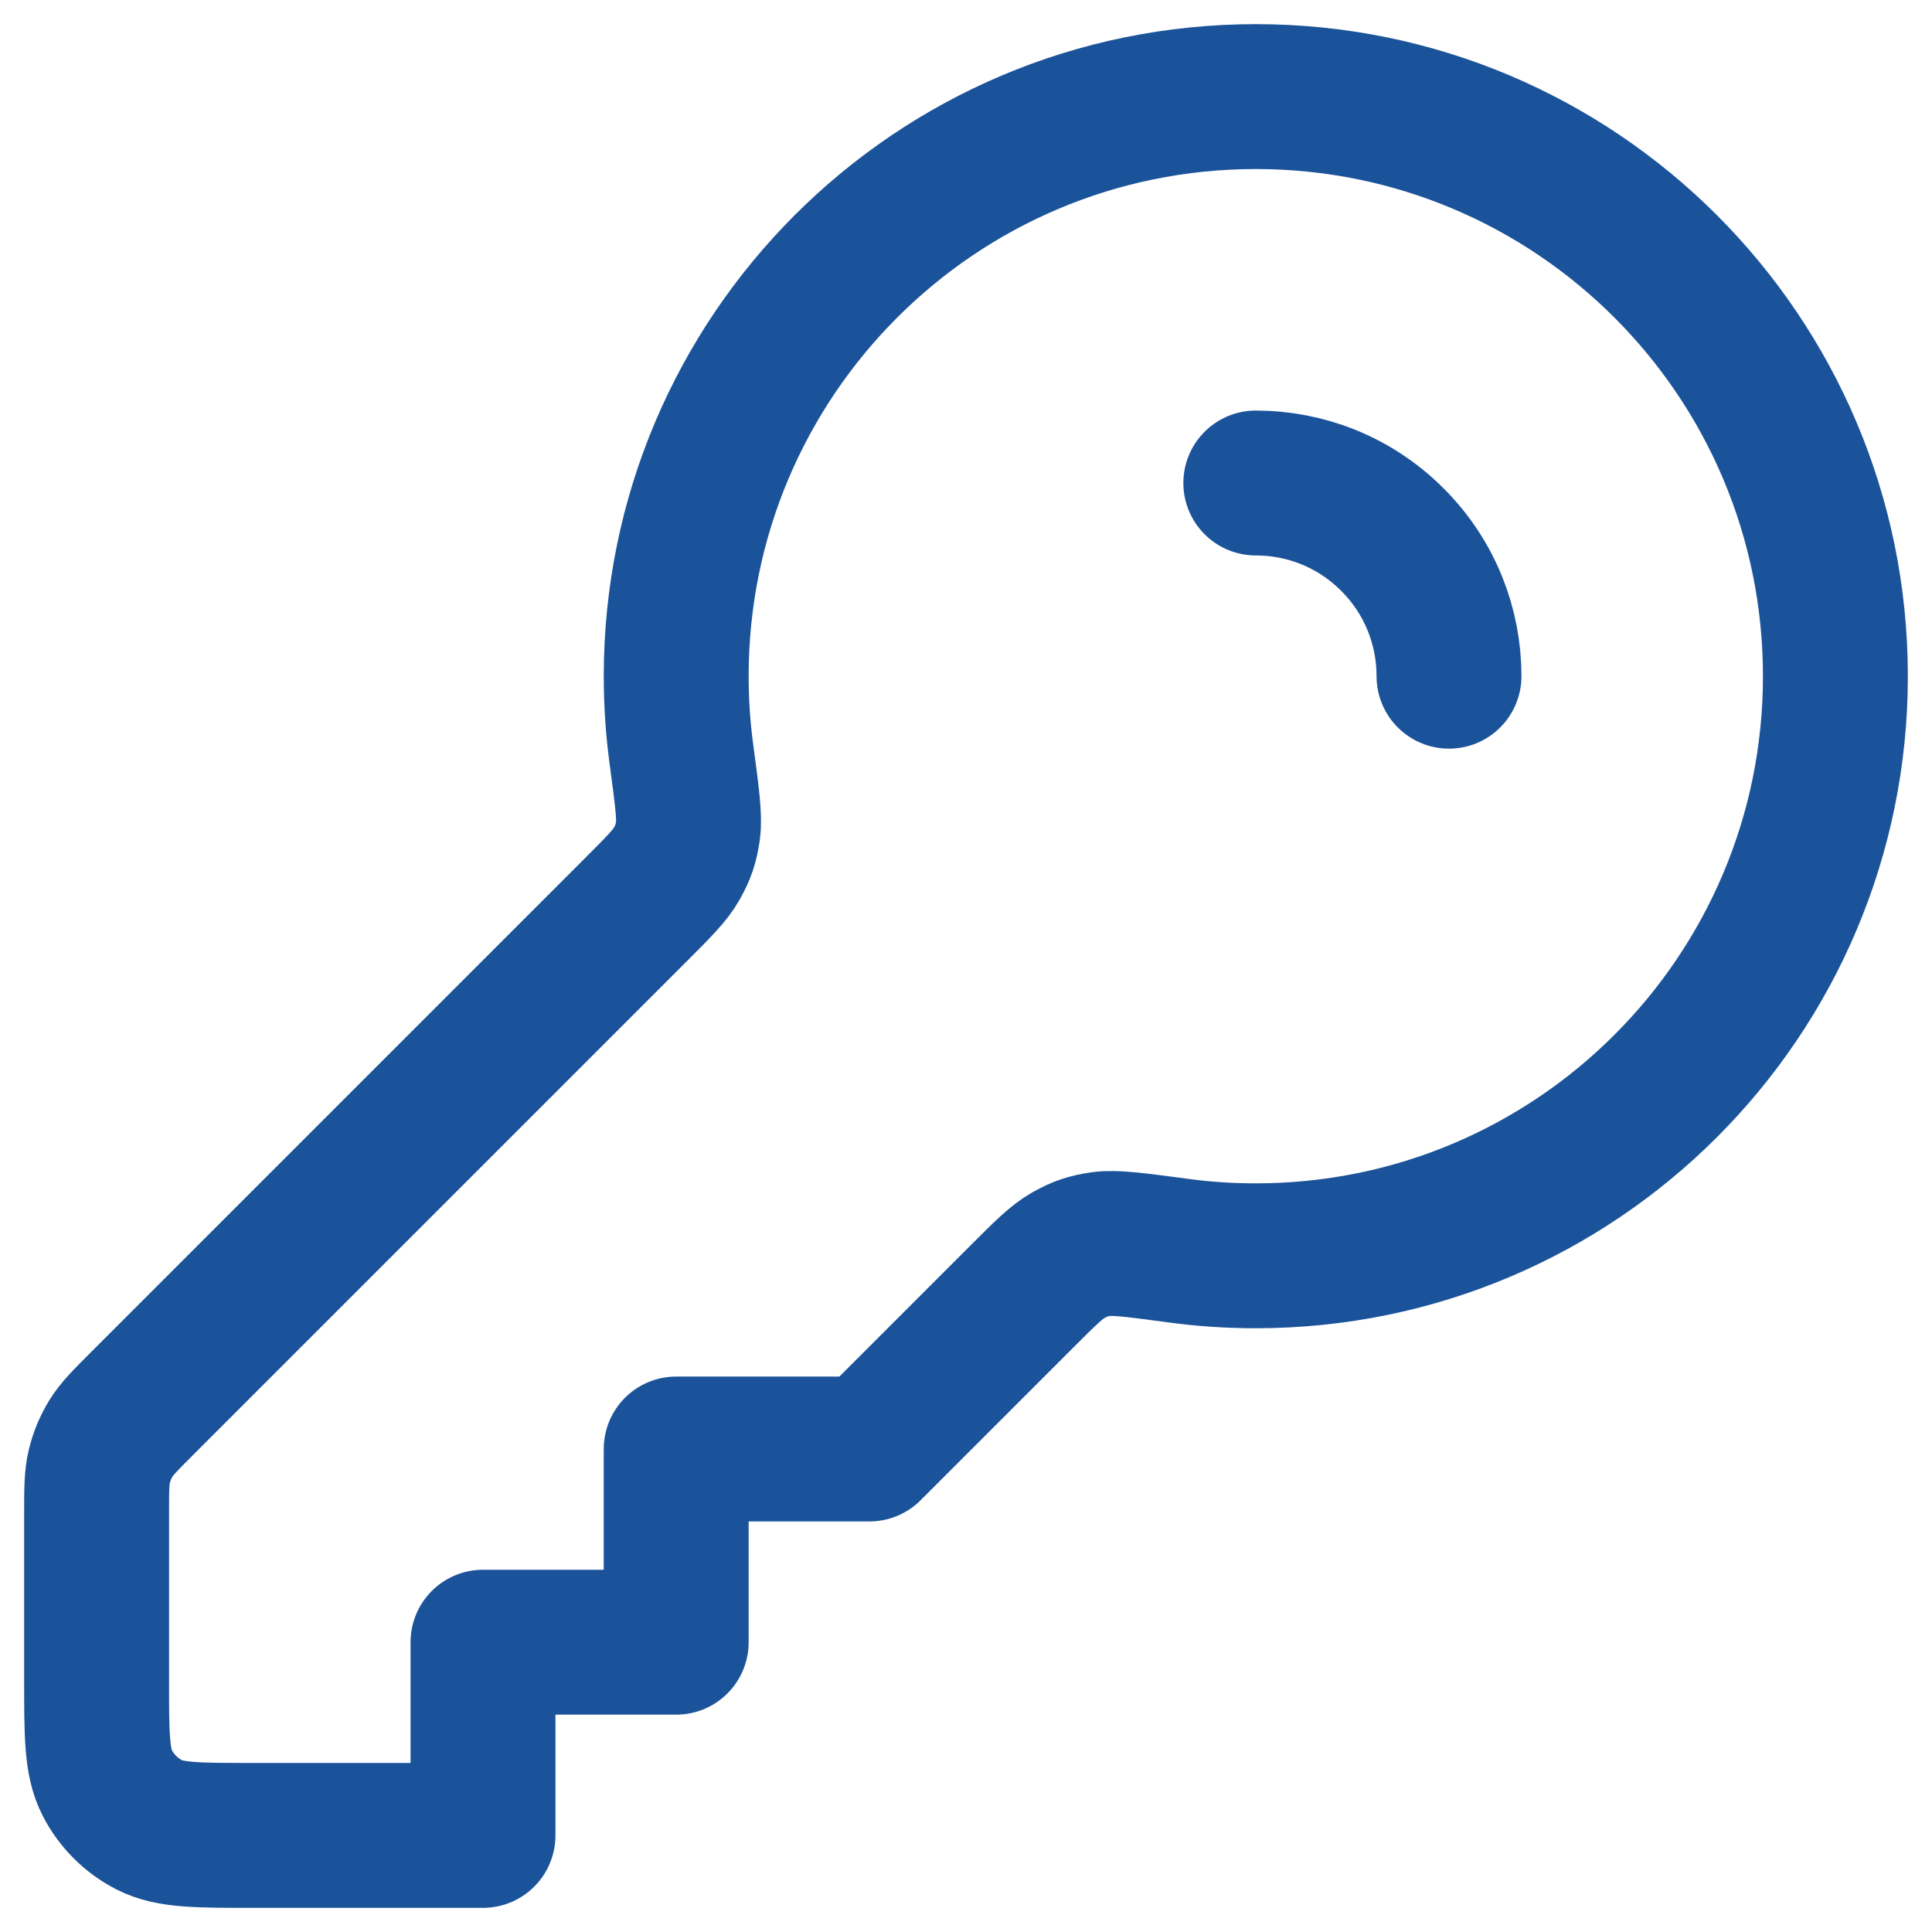
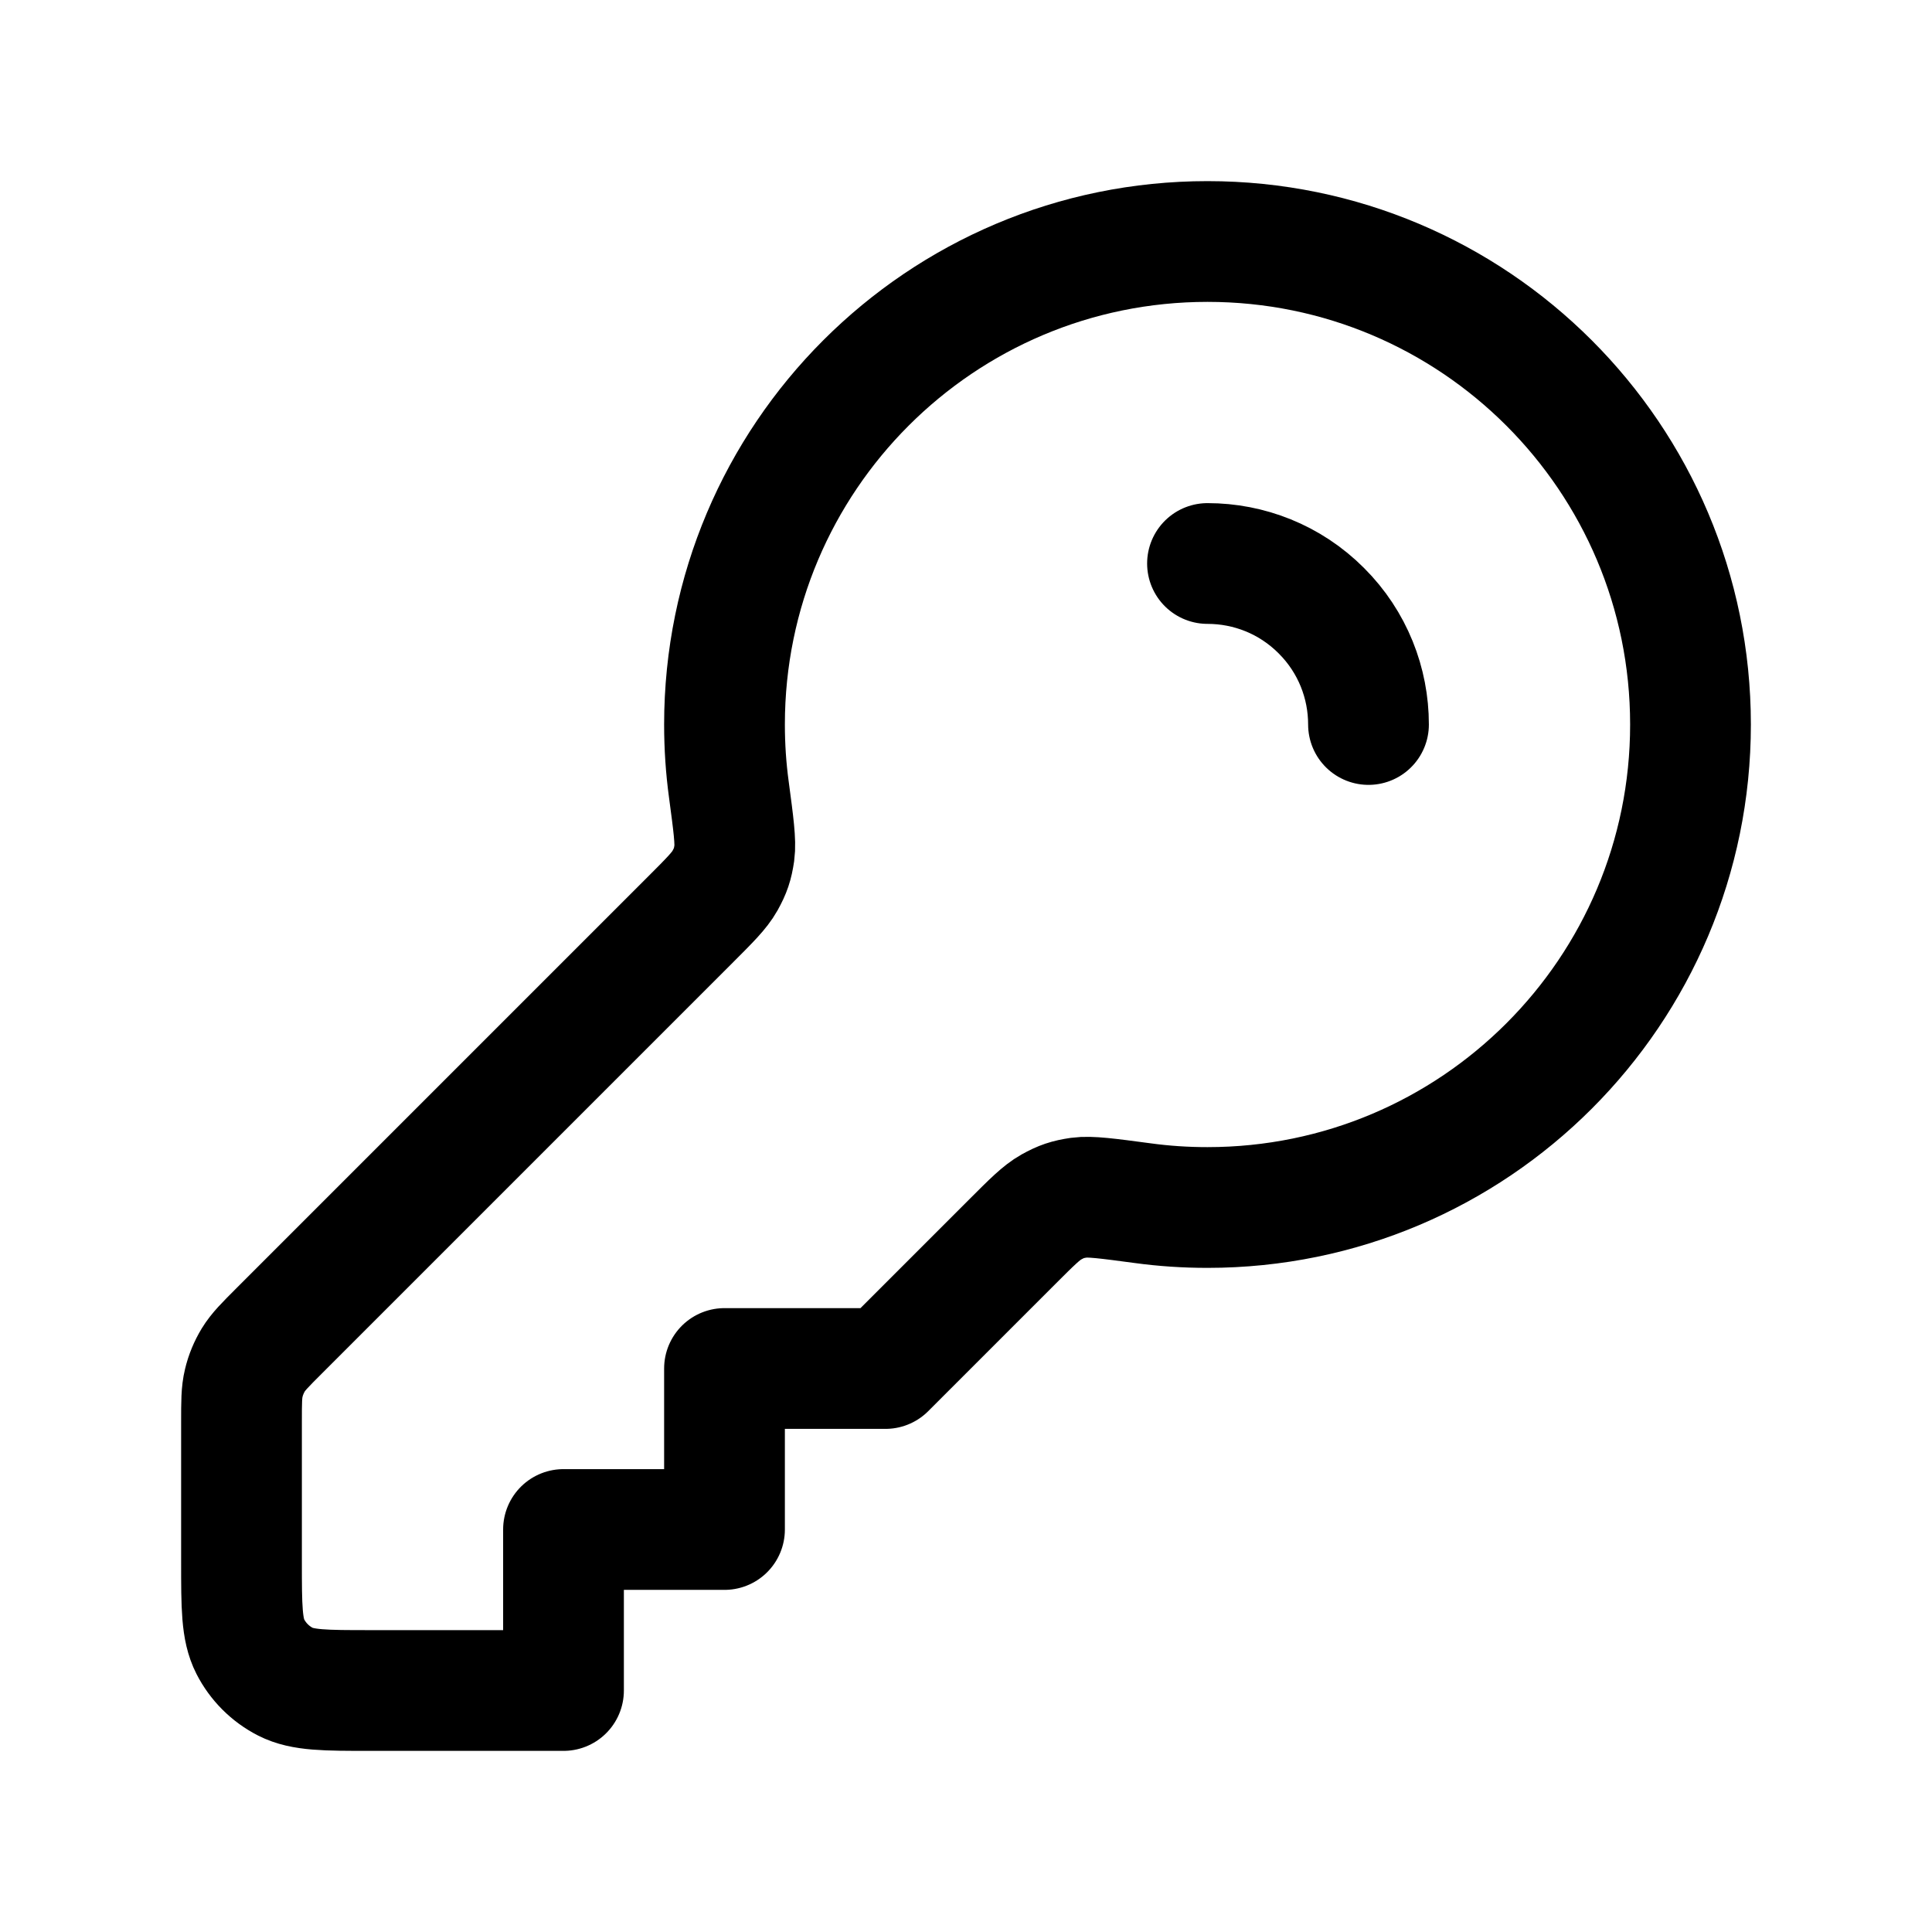
- <svg xmlns="http://www.w3.org/2000/svg" width="20" height="20" viewBox="0 0 20 20" fill="none">
-   <path d="M15 7C15 6.488 14.805 5.976 14.414 5.586C14.024 5.195 13.512 5 13 5M13 13C16.314 13 19 10.314 19 7C19 3.686 16.314 1 13 1C9.686 1 7 3.686 7 7C7 7.274 7.018 7.543 7.054 7.807C7.112 8.241 7.141 8.458 7.122 8.596C7.101 8.739 7.075 8.816 7.005 8.942C6.937 9.063 6.818 9.182 6.579 9.421L1.469 14.531C1.296 14.704 1.209 14.791 1.147 14.892C1.093 14.981 1.052 15.079 1.028 15.181C1 15.296 1 15.418 1 15.663V17.4C1 17.96 1 18.24 1.109 18.454C1.205 18.642 1.358 18.795 1.546 18.891C1.76 19 2.04 19 2.6 19H5V17H7V15H9L10.579 13.421C10.818 13.182 10.937 13.063 11.058 12.995C11.184 12.925 11.261 12.899 11.404 12.878C11.542 12.859 11.759 12.888 12.193 12.946C12.457 12.982 12.726 13 13 13Z" stroke="#1B539A" stroke-width="1.5" stroke-linecap="round" stroke-linejoin="round" />
+ <svg xmlns="http://www.w3.org/2000/svg" width="24" height="24" viewBox="0 0 24 24" fill="none">
+   <path d="M17 9C17 8.488 16.805 7.976 16.414 7.586C16.024 7.195 15.512 7 15 7M15 15C18.314 15 21 12.314 21 9C21 5.686 18.314 3 15 3C11.686 3 9 5.686 9 9C9 9.274 9.018 9.543 9.054 9.807C9.112 10.241 9.141 10.458 9.122 10.596C9.101 10.739 9.075 10.816 9.005 10.942C8.937 11.063 8.818 11.182 8.579 11.421L3.469 16.531C3.296 16.704 3.209 16.791 3.147 16.892C3.093 16.981 3.052 17.079 3.028 17.181C3 17.296 3 17.418 3 17.663V19.4C3 19.96 3 20.24 3.109 20.454C3.205 20.642 3.358 20.795 3.546 20.891C3.76 21 4.04 21 4.6 21H7V19H9V17H11L12.579 15.421C12.818 15.182 12.937 15.063 13.058 14.995C13.184 14.925 13.261 14.899 13.404 14.878C13.542 14.859 13.759 14.888 14.193 14.946C14.457 14.982 14.726 15 15 15Z" stroke="black" stroke-width="1.5" stroke-linecap="round" stroke-linejoin="round" />
</svg>
